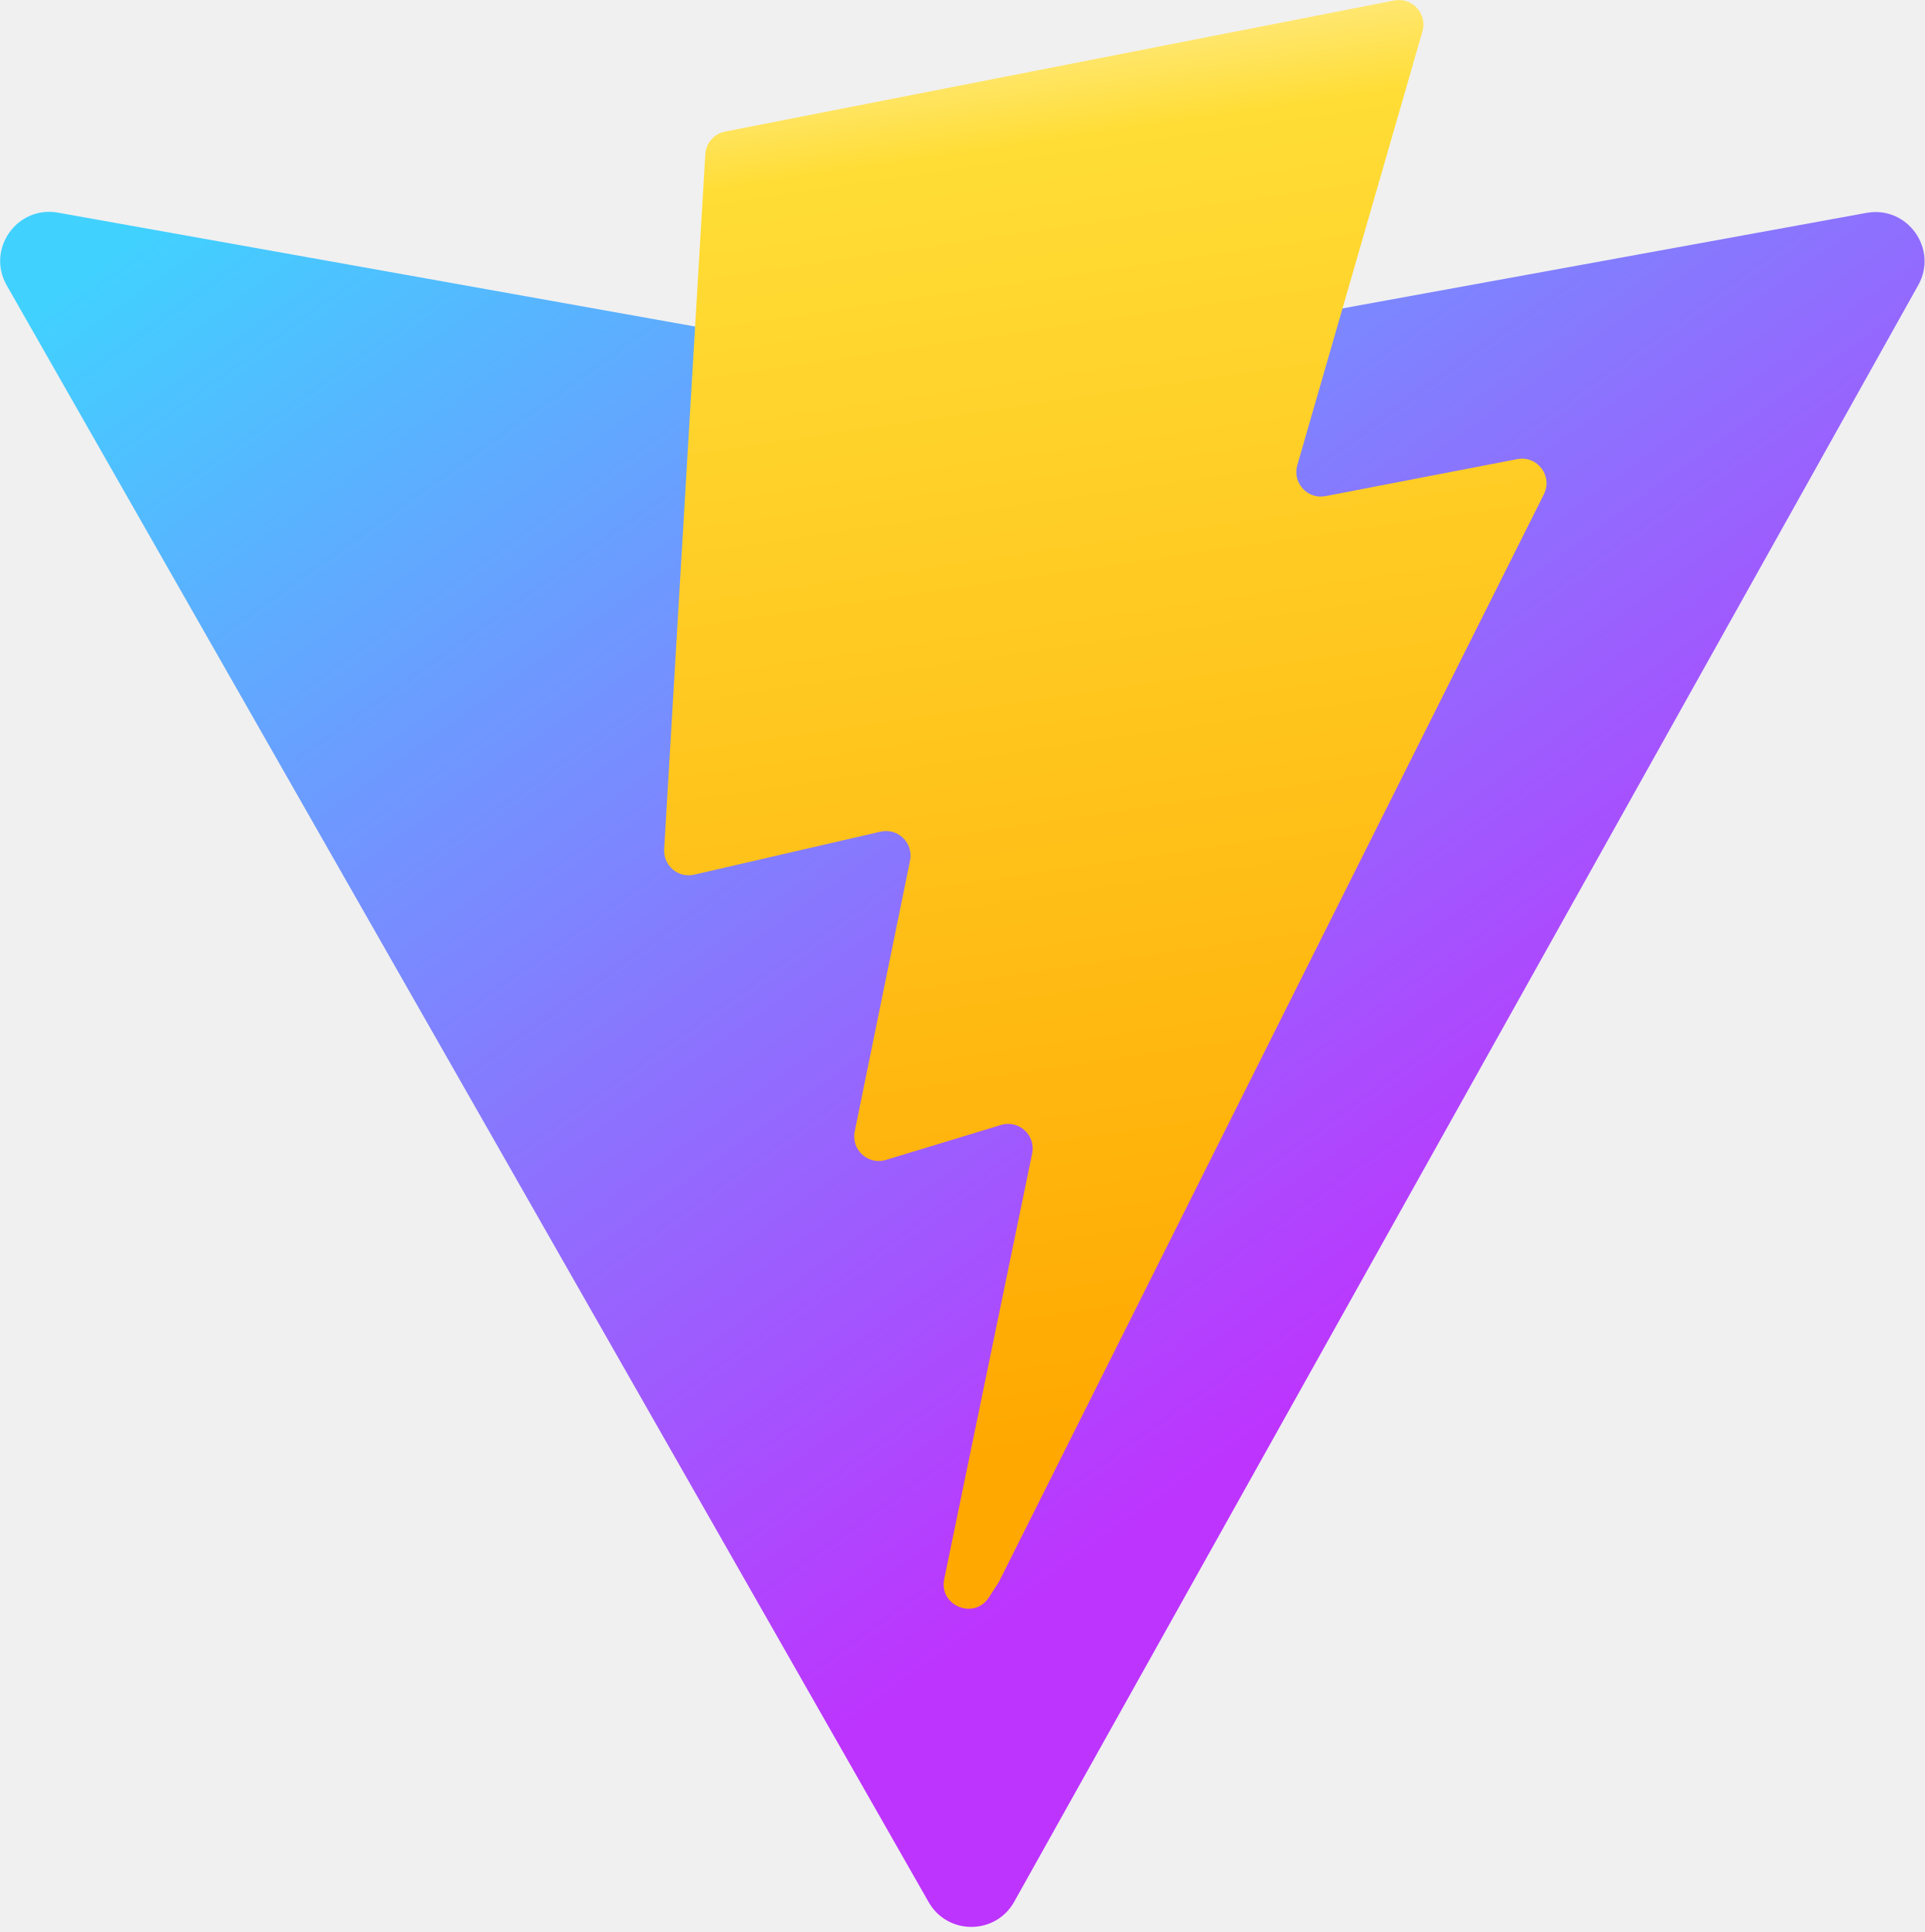
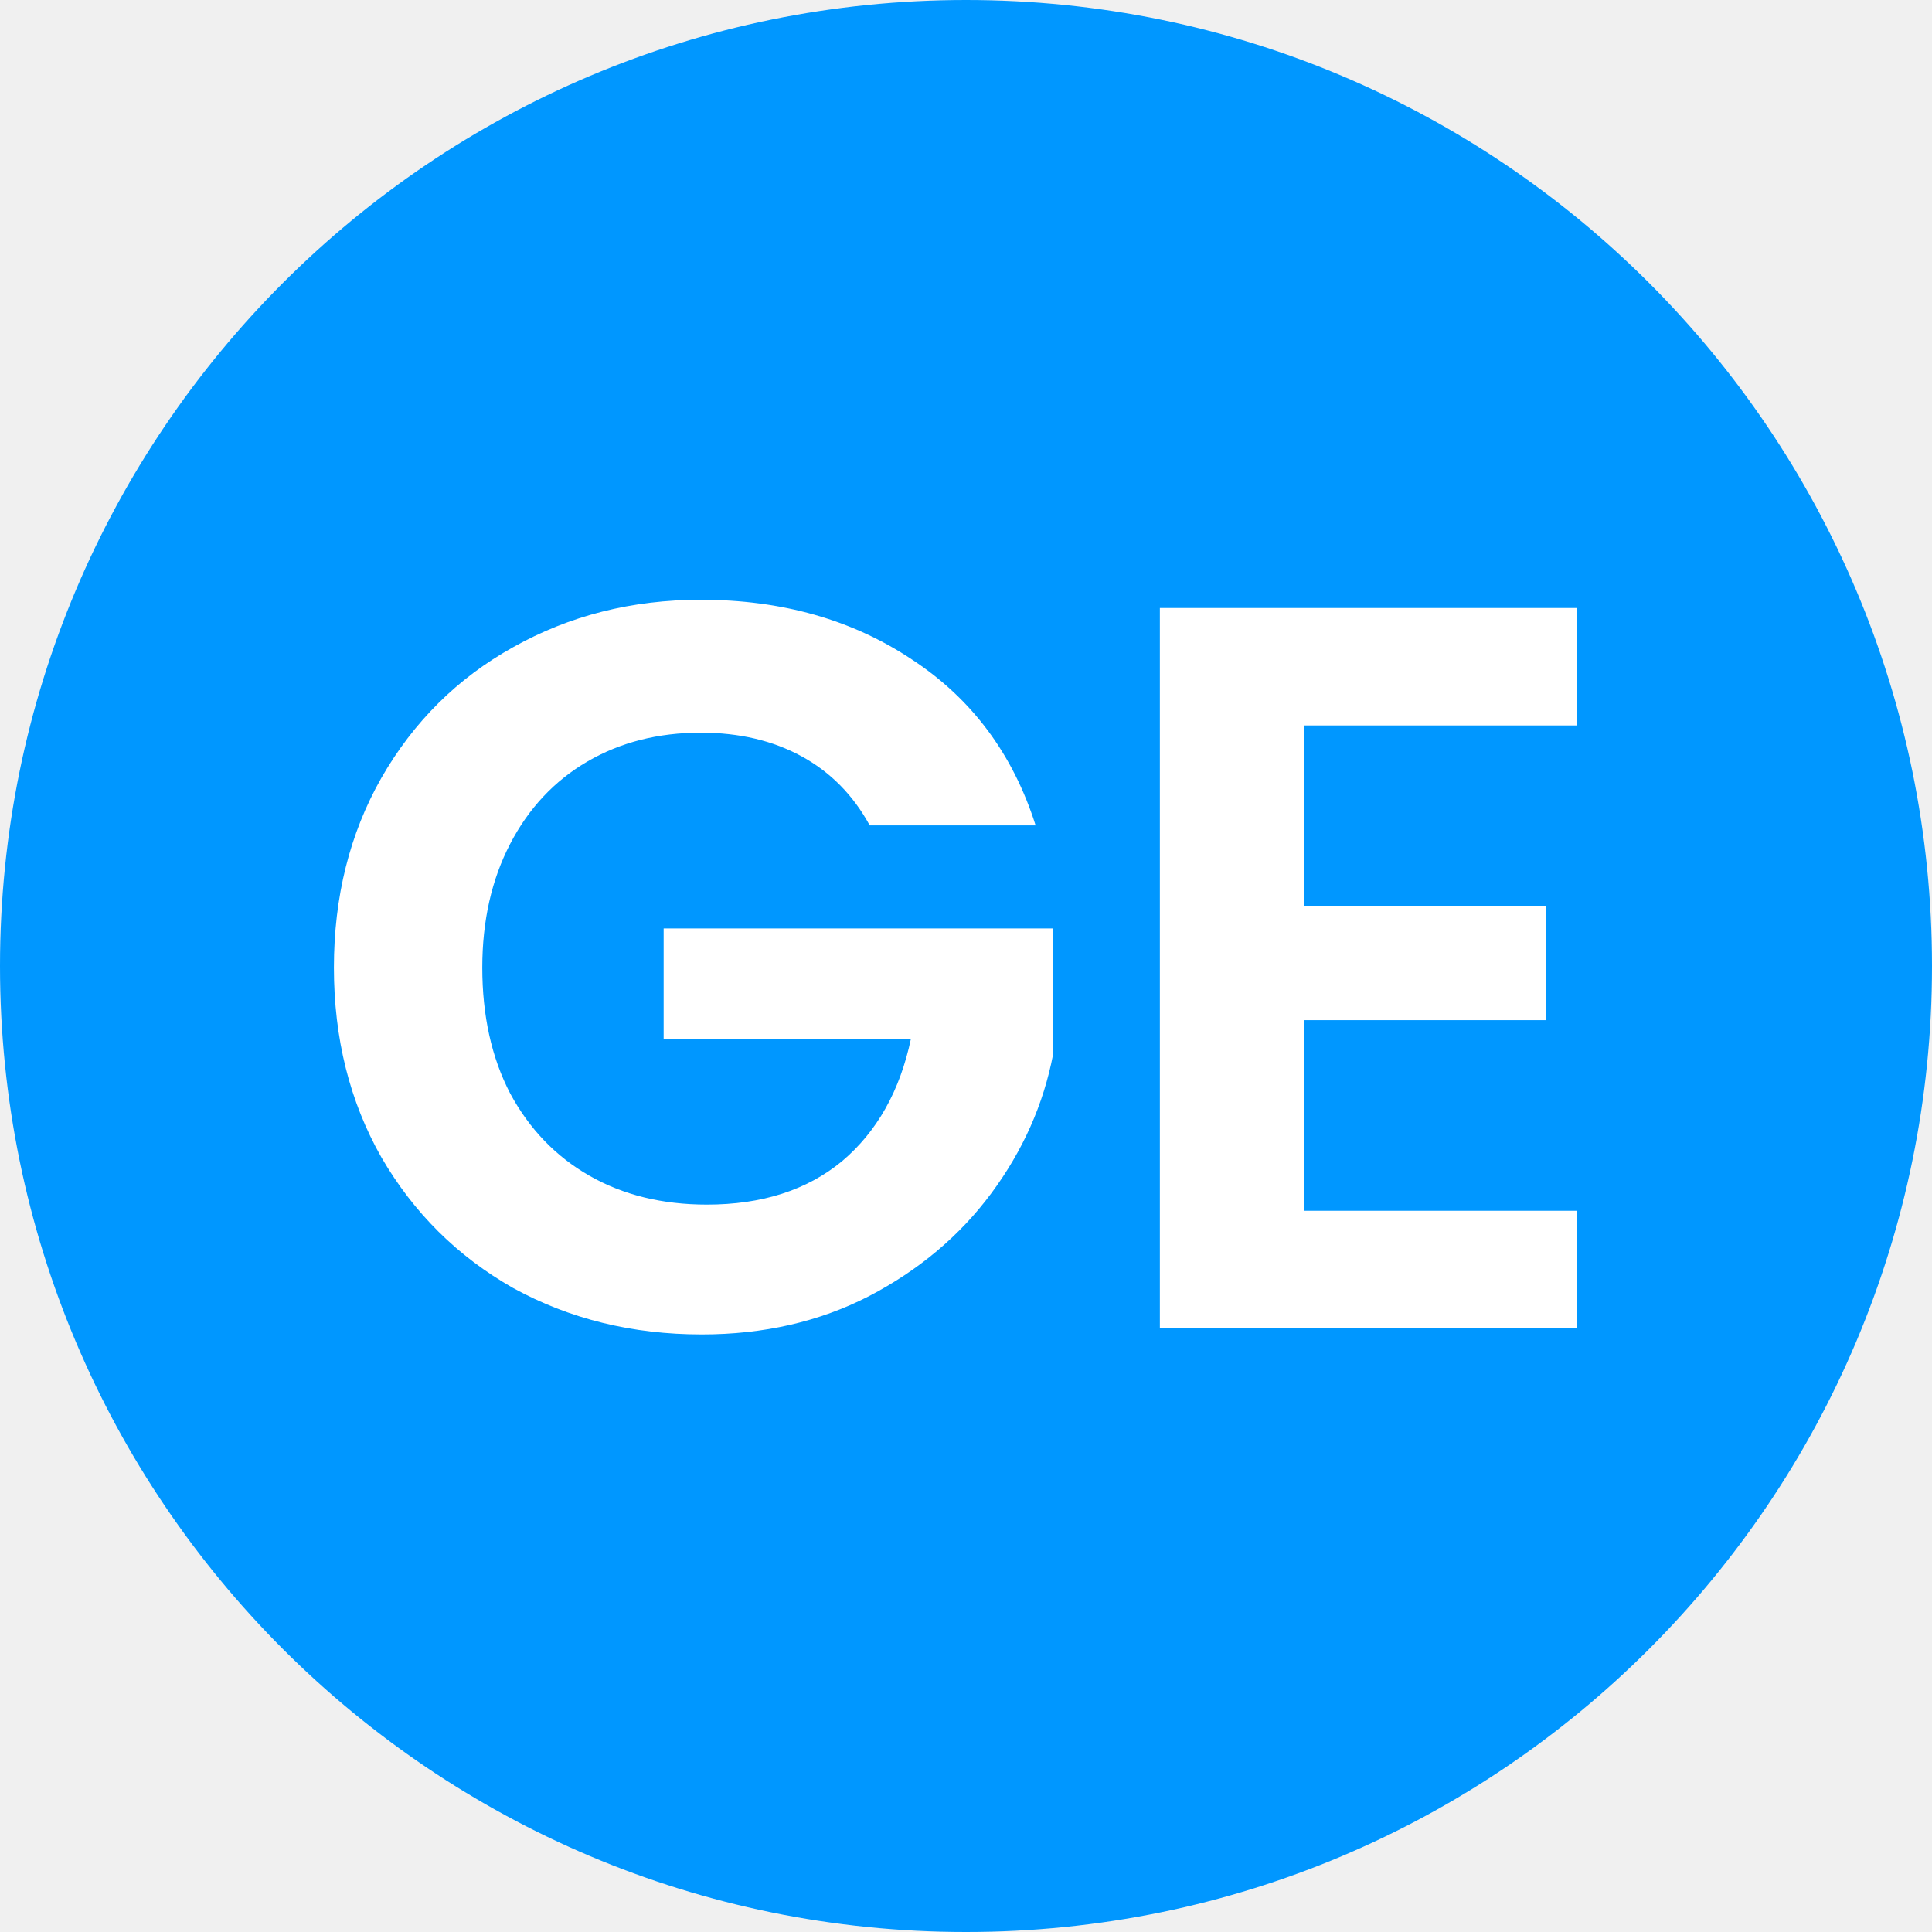
- <svg xmlns="http://www.w3.org/2000/svg" aria-hidden="true" role="img" class="iconify iconify--logos" width="31.88" height="32" preserveAspectRatio="xMidYMid meet" viewBox="0 0 256 257">
-   <defs>
-     <linearGradient id="IconifyId1813088fe1fbc01fb466" x1="-.828%" x2="57.636%" y1="7.652%" y2="78.411%">
-       <stop offset="0%" stop-color="#41D1FF" />
-       <stop offset="100%" stop-color="#BD34FE" />
-     </linearGradient>
-     <linearGradient id="IconifyId1813088fe1fbc01fb467" x1="43.376%" x2="50.316%" y1="2.242%" y2="89.03%">
-       <stop offset="0%" stop-color="#FFEA83" />
-       <stop offset="8.333%" stop-color="#FFDD35" />
-       <stop offset="100%" stop-color="#FFA800" />
-     </linearGradient>
-   </defs>
-   <path fill="url(#IconifyId1813088fe1fbc01fb466)" d="M255.153 37.938L134.897 252.976c-2.483 4.44-8.862 4.466-11.382.048L.875 37.958c-2.746-4.814 1.371-10.646 6.827-9.67l120.385 21.517a6.537 6.537 0 0 0 2.322-.004l117.867-21.483c5.438-.991 9.574 4.796 6.877 9.62Z" />
-   <path fill="url(#IconifyId1813088fe1fbc01fb467)" d="M185.432.063L96.44 17.501a3.268 3.268 0 0 0-2.634 3.014l-5.474 92.456a3.268 3.268 0 0 0 3.997 3.378l24.777-5.718c2.318-.535 4.413 1.507 3.936 3.838l-7.361 36.047c-.495 2.426 1.782 4.5 4.151 3.78l15.304-4.649c2.372-.72 4.652 1.36 4.15 3.788l-11.698 56.621c-.732 3.542 3.979 5.473 5.943 2.437l1.313-2.028l72.516-144.72c1.215-2.423-.88-5.186-3.54-4.672l-25.505 4.922c-2.396.462-4.435-1.77-3.759-4.114l16.646-57.705c.677-2.35-1.37-4.583-3.769-4.113Z" />
+ <svg xmlns="http://www.w3.org/2000/svg" width="240" height="240" viewBox="0 0 240 240" fill="none">
+   <circle cx="120" cy="120" r="120" fill="#0097FF" />
+   <path d="M108.04 102.536C105.992 98.781 103.176 95.923 99.592 93.96C96.008 91.997 91.827 91.016 87.048 91.016C81.757 91.016 77.064 92.211 72.968 94.6C68.872 96.989 65.672 100.403 63.368 104.84C61.064 109.277 59.912 114.397 59.912 120.2C59.912 126.173 61.064 131.379 63.368 135.816C65.757 140.253 69.043 143.667 73.224 146.056C77.405 148.445 82.269 149.64 87.816 149.64C94.643 149.64 100.232 147.848 104.584 144.264C108.936 140.595 111.795 135.517 113.16 129.032H82.44V115.336H130.824V130.952C129.629 137.181 127.069 142.941 123.144 148.232C119.219 153.523 114.141 157.789 107.912 161.032C101.768 164.189 94.856 165.768 87.176 165.768C78.557 165.768 70.749 163.848 63.752 160.008C56.84 156.083 51.379 150.664 47.368 143.752C43.443 136.84 41.48 128.989 41.48 120.2C41.48 111.411 43.443 103.56 47.368 96.648C51.379 89.651 56.84 84.232 63.752 80.392C70.749 76.467 78.515 74.504 87.048 74.504C97.117 74.504 105.864 76.979 113.288 81.928C120.712 86.792 125.832 93.661 128.648 102.536H108.04ZM162.002 90.12V112.52H192.082V126.728H162.002V150.408H195.922V165H144.082V75.528H195.922V90.12H162.002Z" fill="white" />
</svg>
